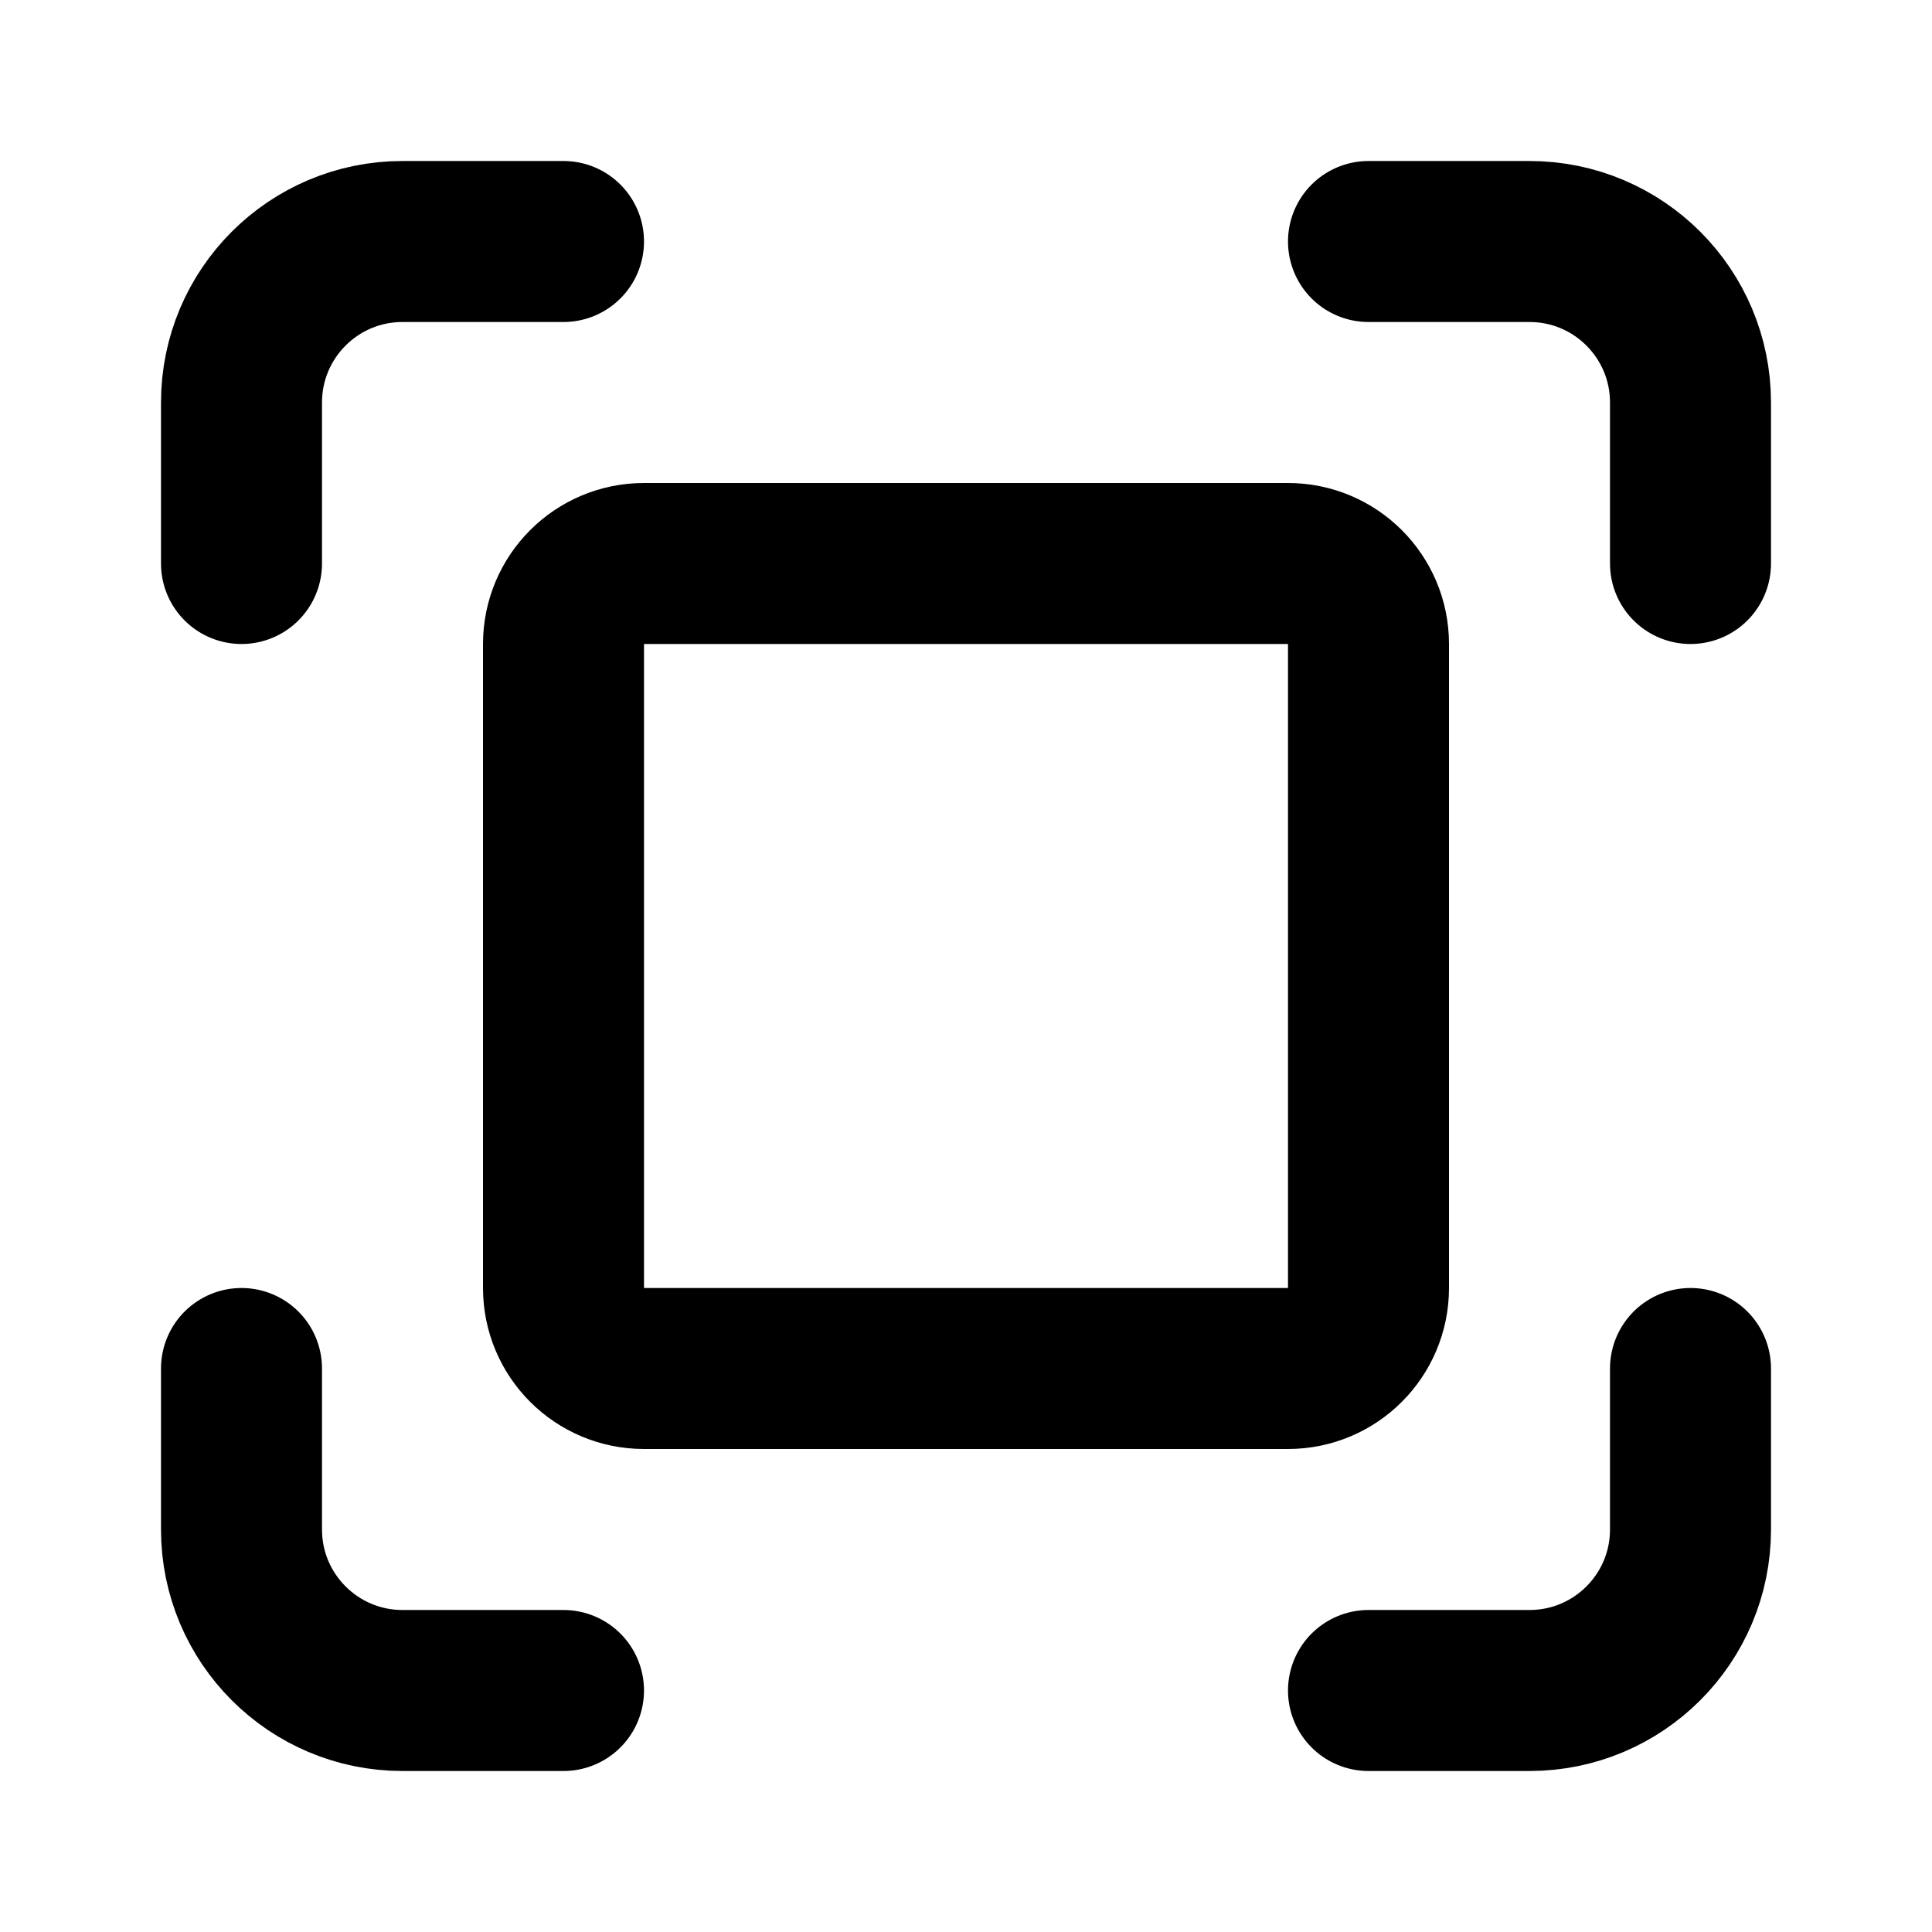
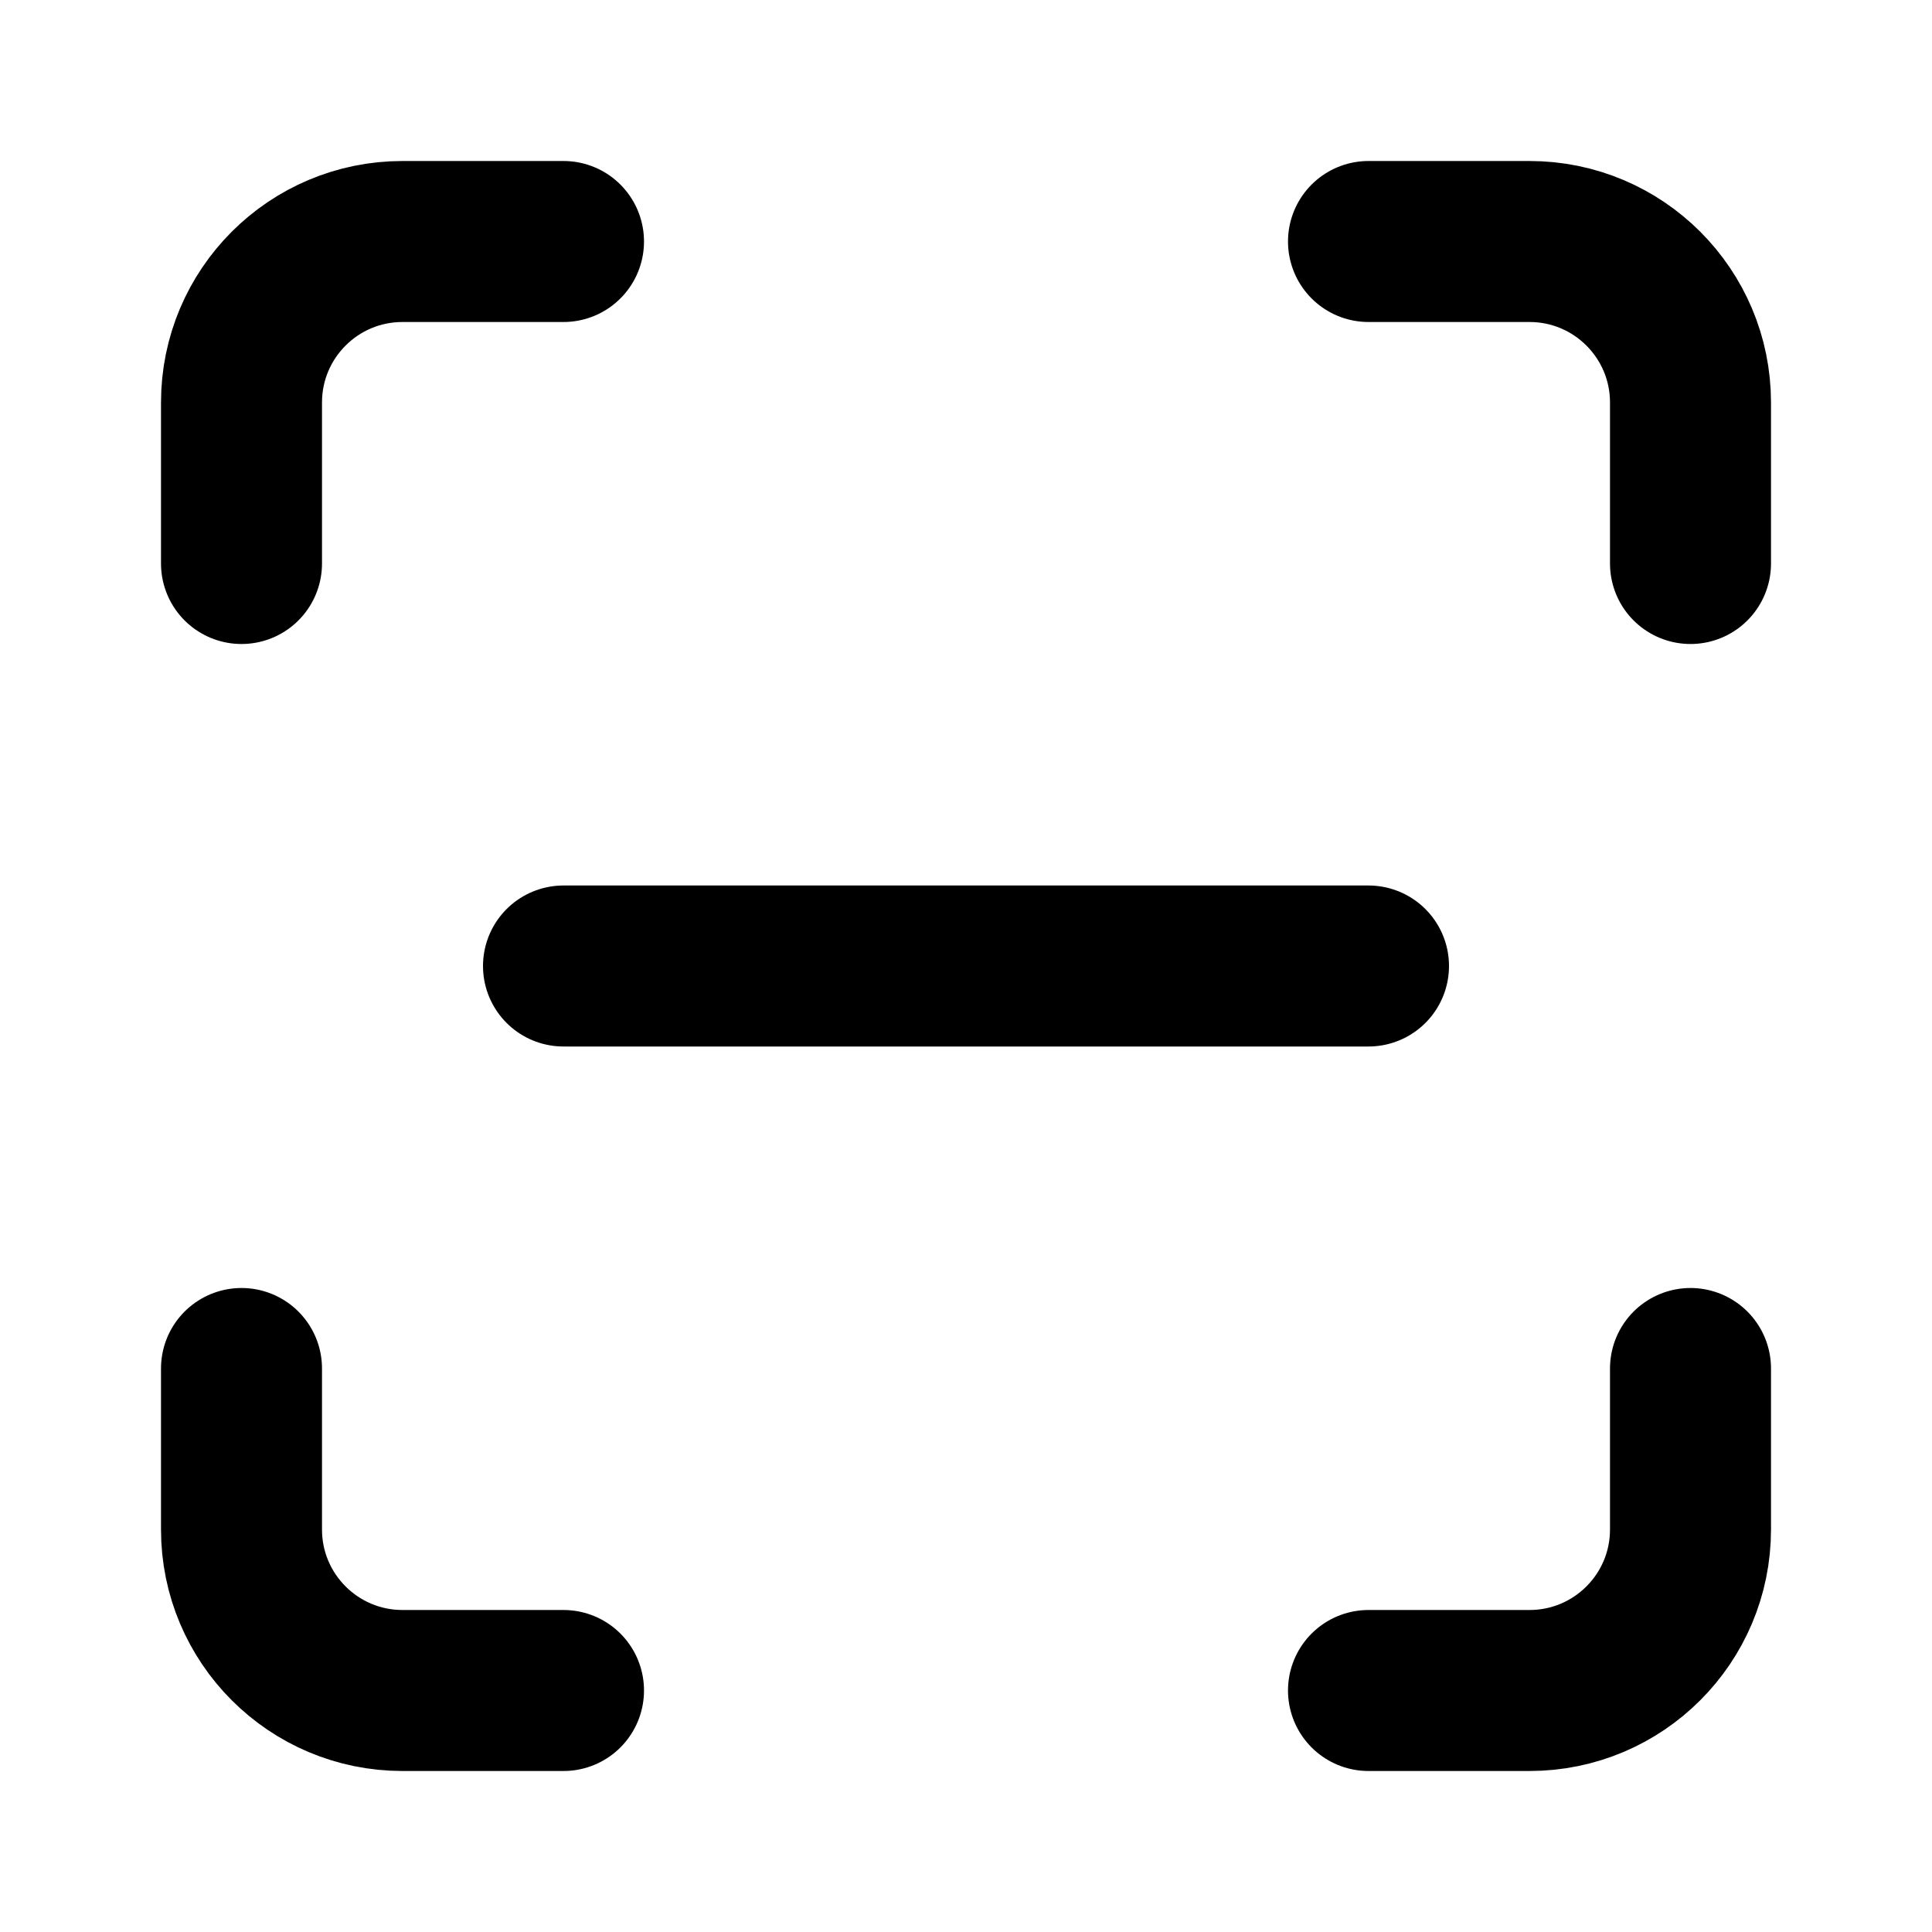
<svg xmlns="http://www.w3.org/2000/svg" viewBox="0 0 24 24" fill="none" stroke="currentColor" stroke-width="2" stroke-linecap="round" stroke-linejoin="round">
  <path d="M3 7V5a2 2 0 0 1 2-2h2" />
  <path d="M17 3h2a2 2 0 0 1 2 2v2" />
  <path d="M21 17v2a2 2 0 0 1-2 2h-2" />
  <path d="M7 21H5a2 2 0 0 1-2-2v-2" />
-   <rect x="7" y="7" width="10" height="10" rx="1" />
+   <path d="M7 12h10" />
</svg>
